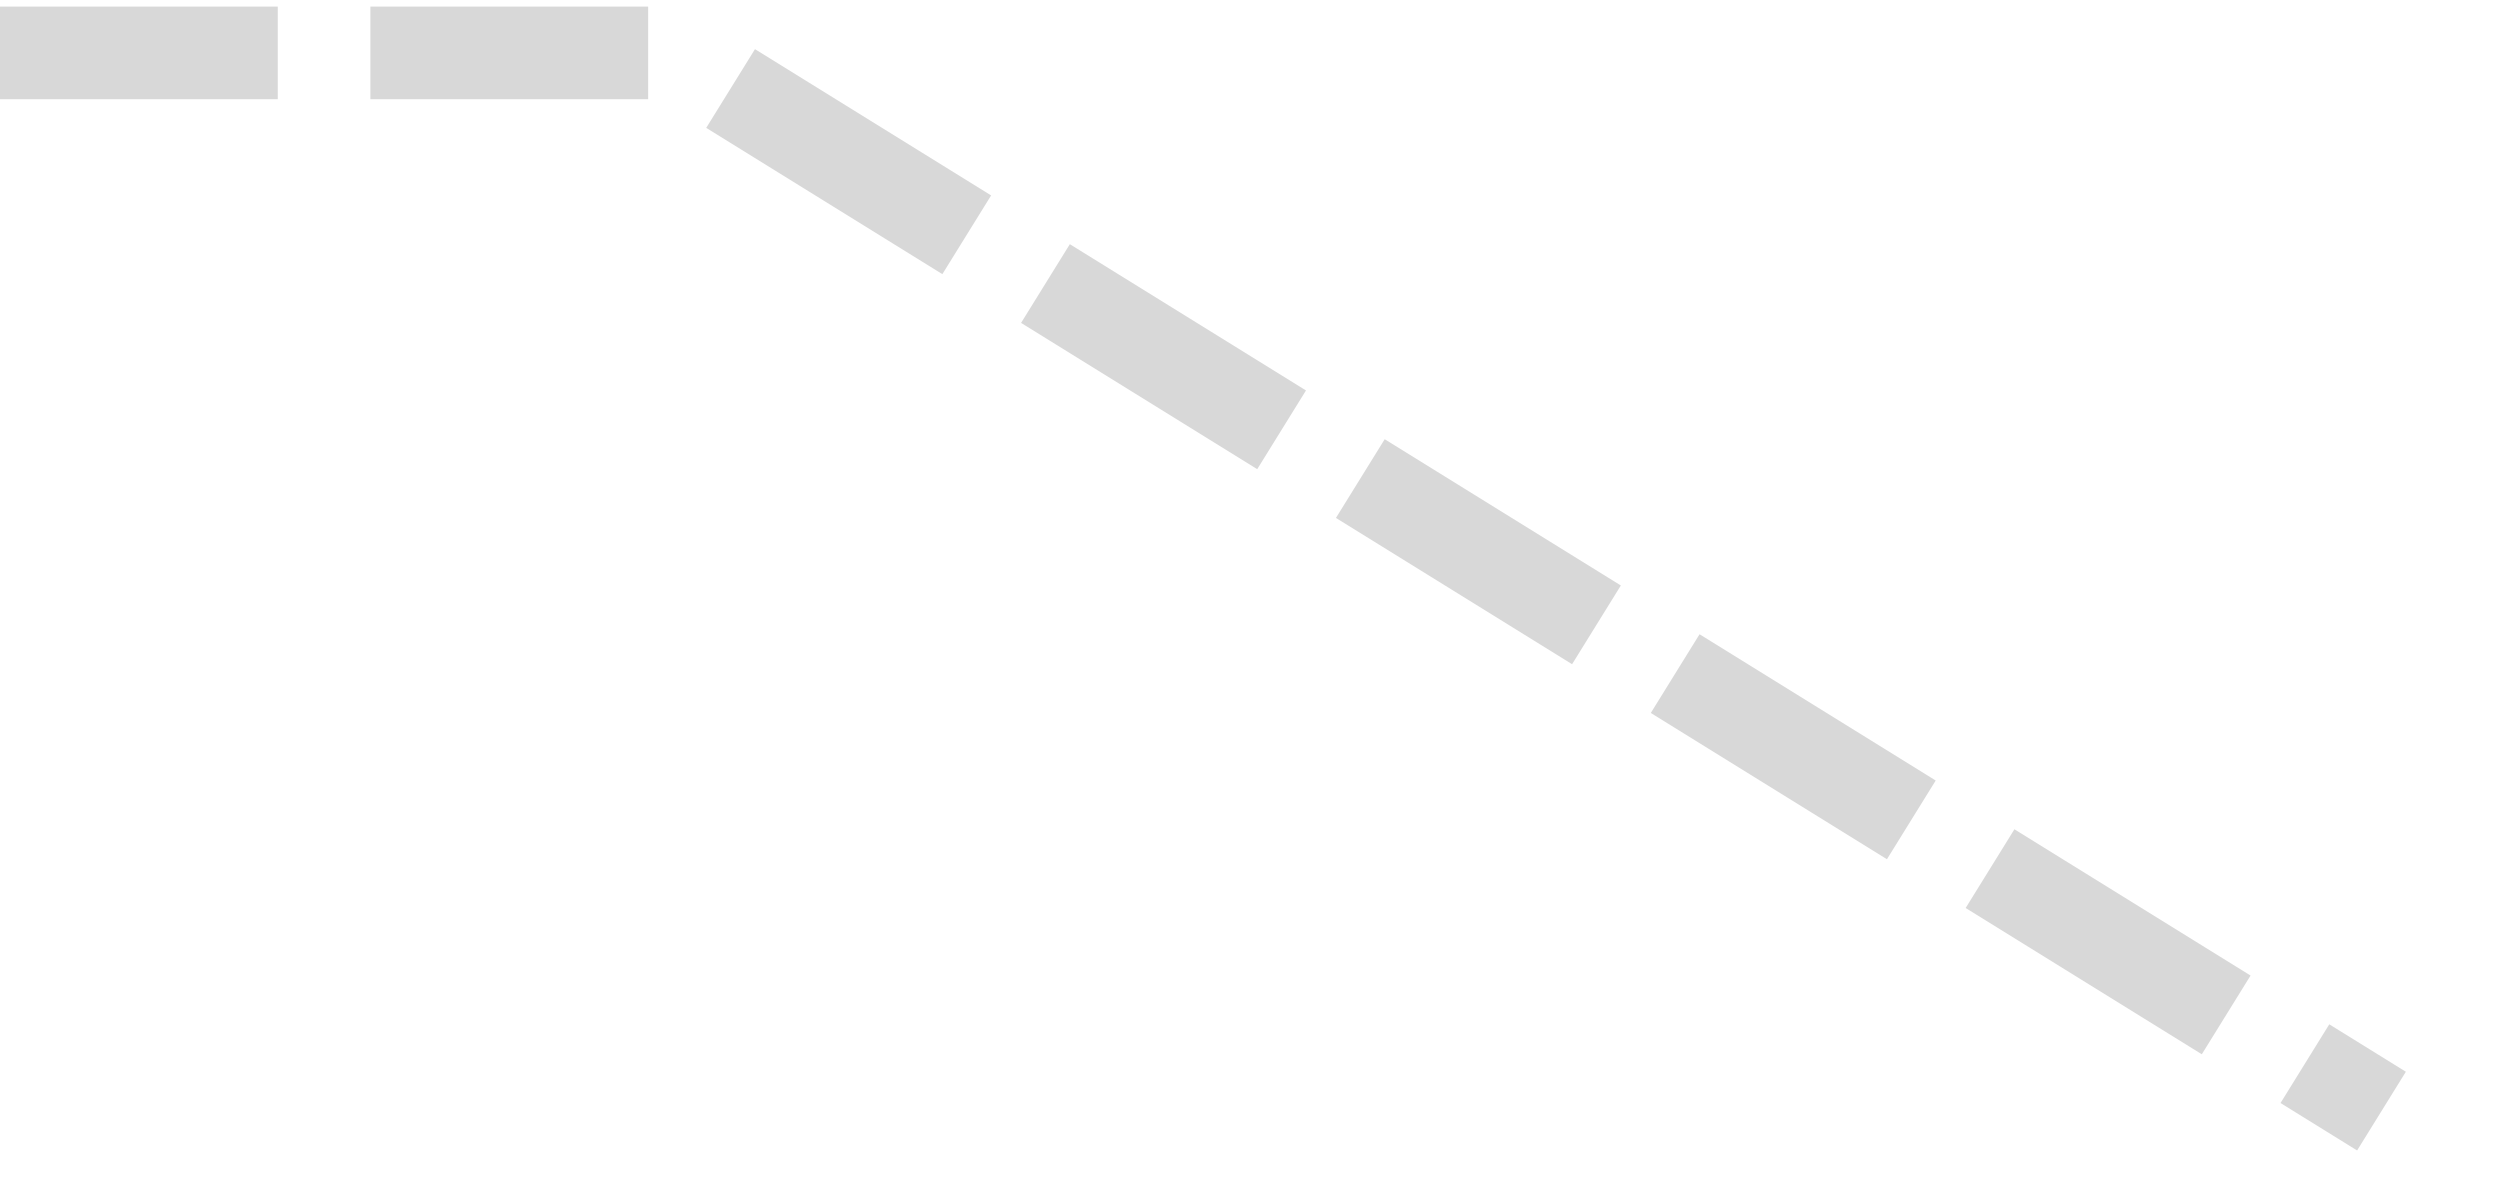
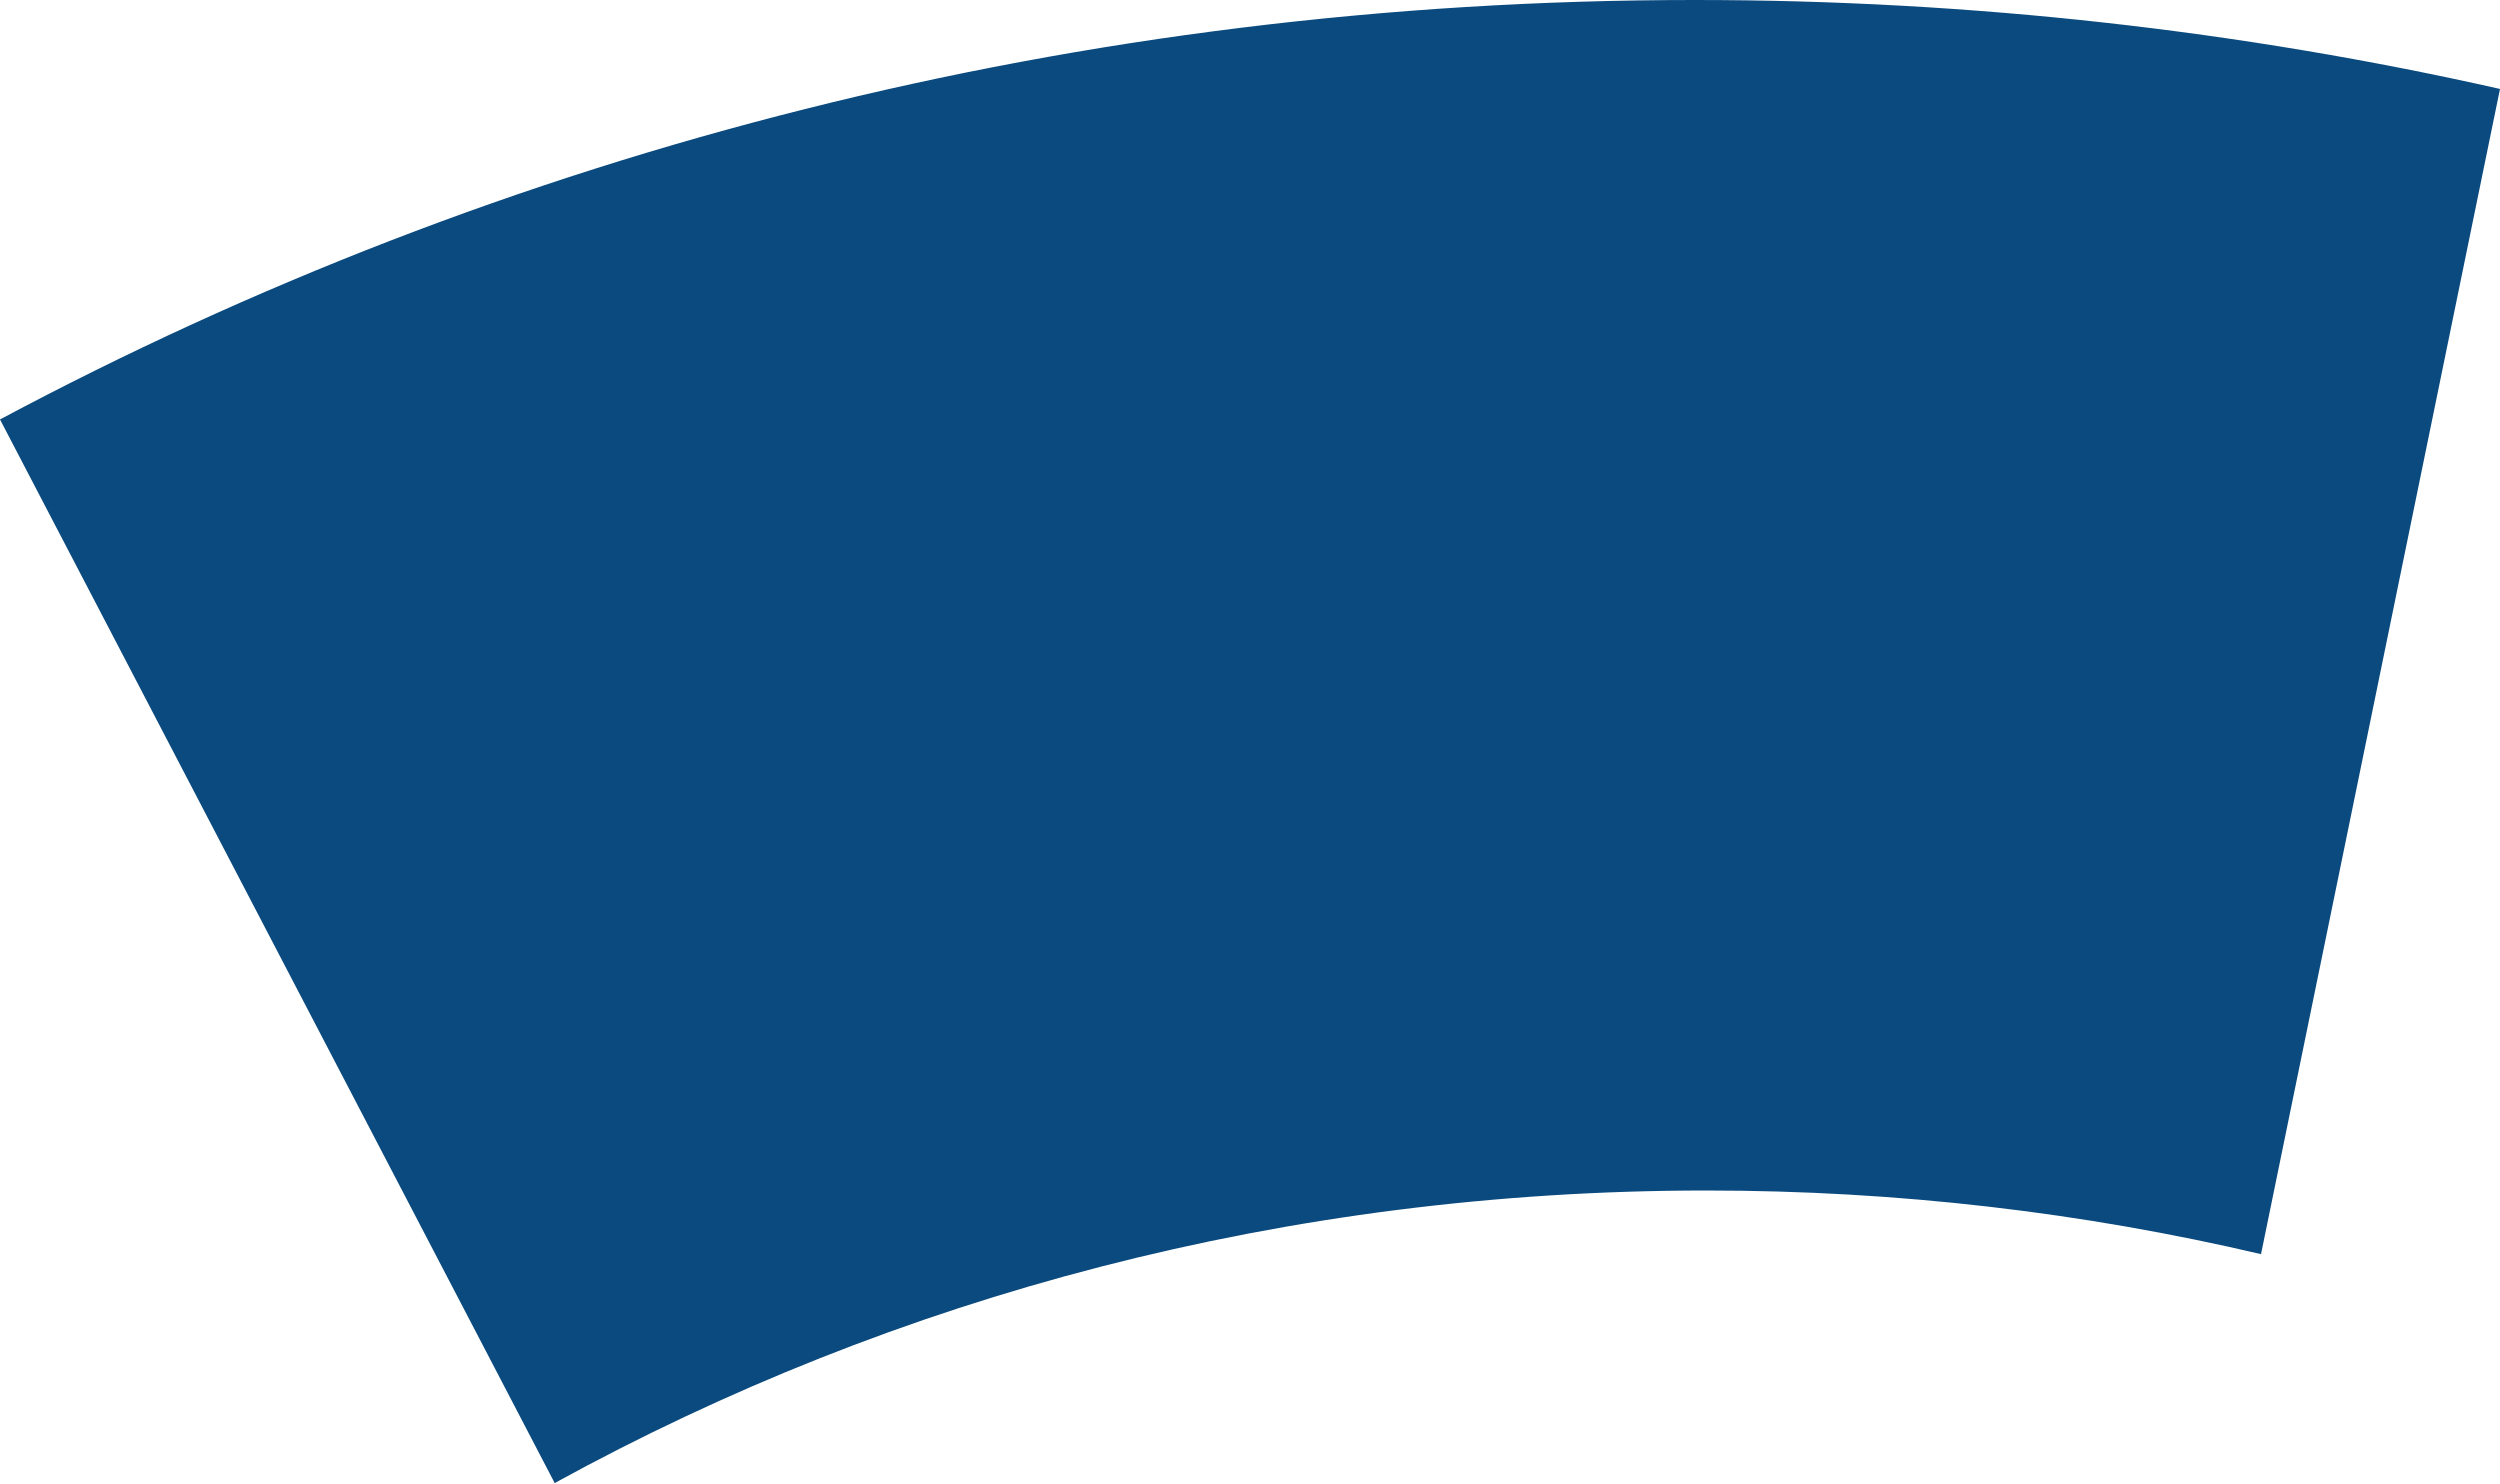
- <svg xmlns="http://www.w3.org/2000/svg" version="1.1" width="27px" height="13px">
-   <g transform="matrix(1 0 0 1 -185 -3473 )">
-     <path d="M 0 0.571  L 7.269 0.571  L 25.72 12  " stroke-width="1" stroke-dasharray="3,1" stroke="#d8d8d8" fill="none" transform="matrix(1 0 0 1 185 3473 )" />
+ <svg xmlns="http://www.w3.org/2000/svg" version="1.1" width="59px" height="35px">
+   <g transform="matrix(1 0 0 1 -171 -3115 )">
+     <path d="M 59 2.099  L 53.36 29.598  C 49.168 28.614  44.787 28.096  40.27 28.096  C 30.374 28.096  21.134 30.584  13.091 35  L 0 9.899  C 11.875 3.562  25.462 0  39.995 0  C 46.545 0  52.904 0.724  59 2.099  Z " fill-rule="nonzero" fill="#0a4a7e" stroke="none" transform="matrix(1 0 0 1 171 3115 )" />
  </g>
</svg>
